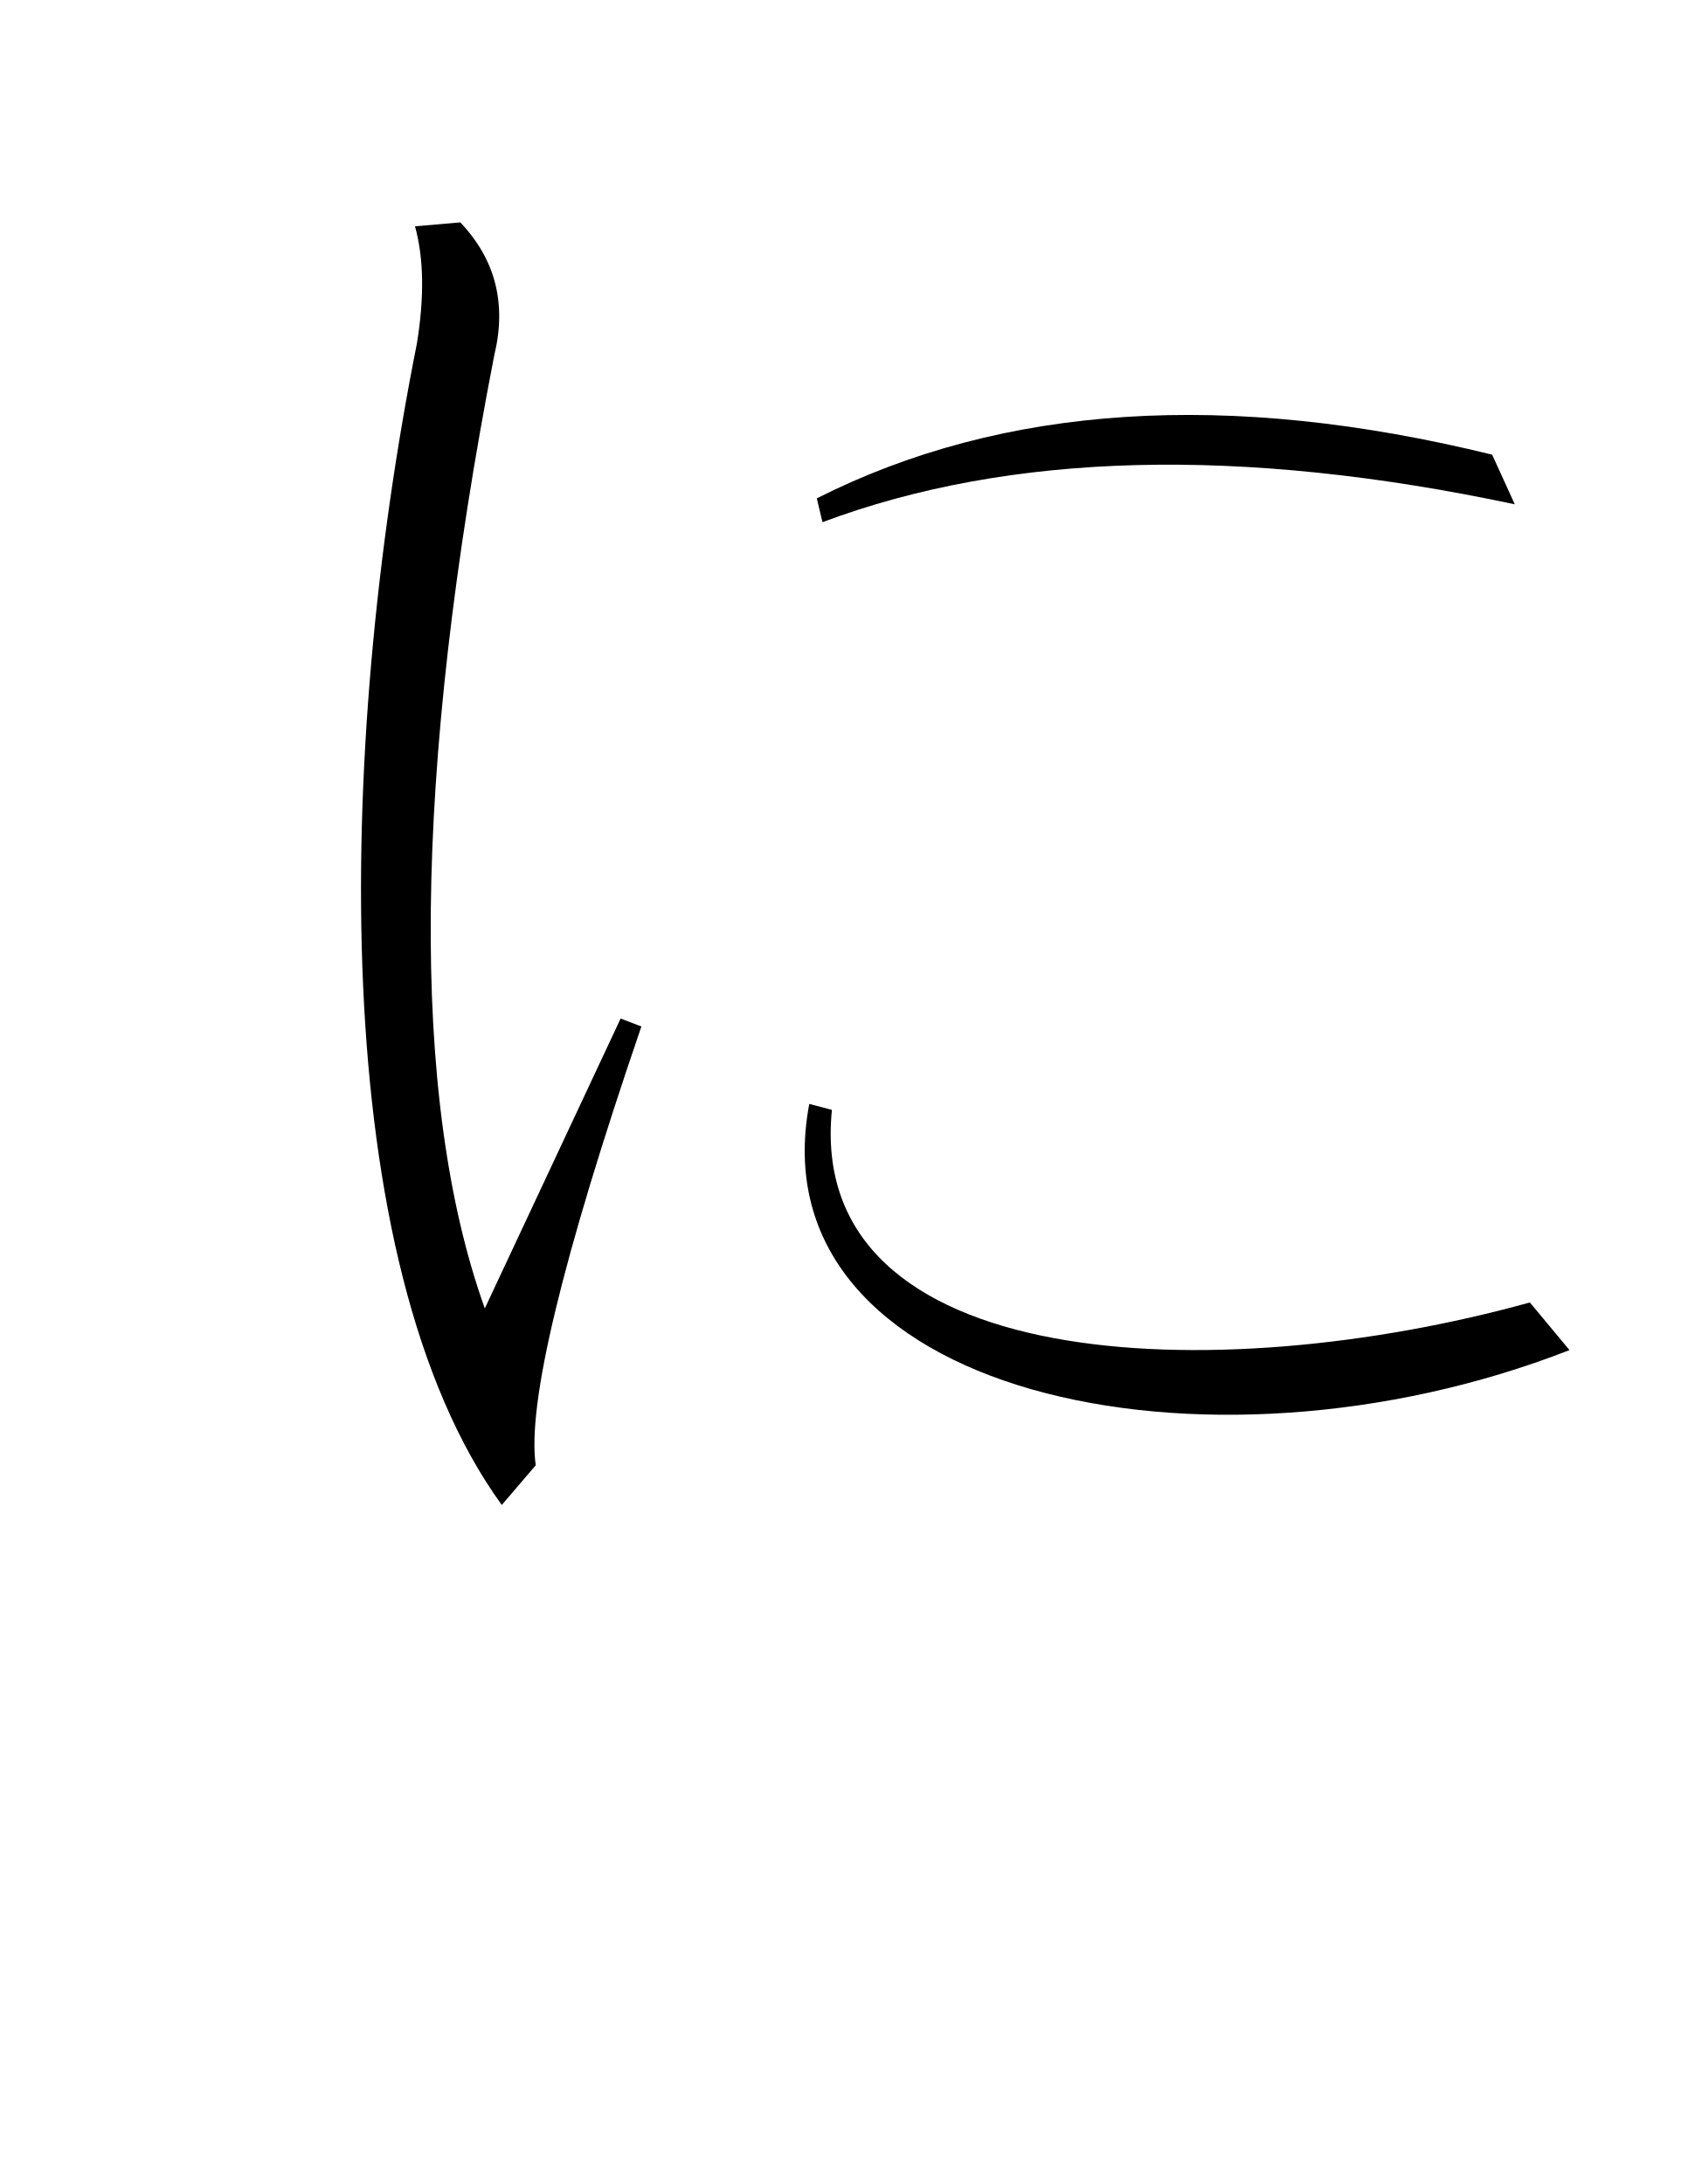
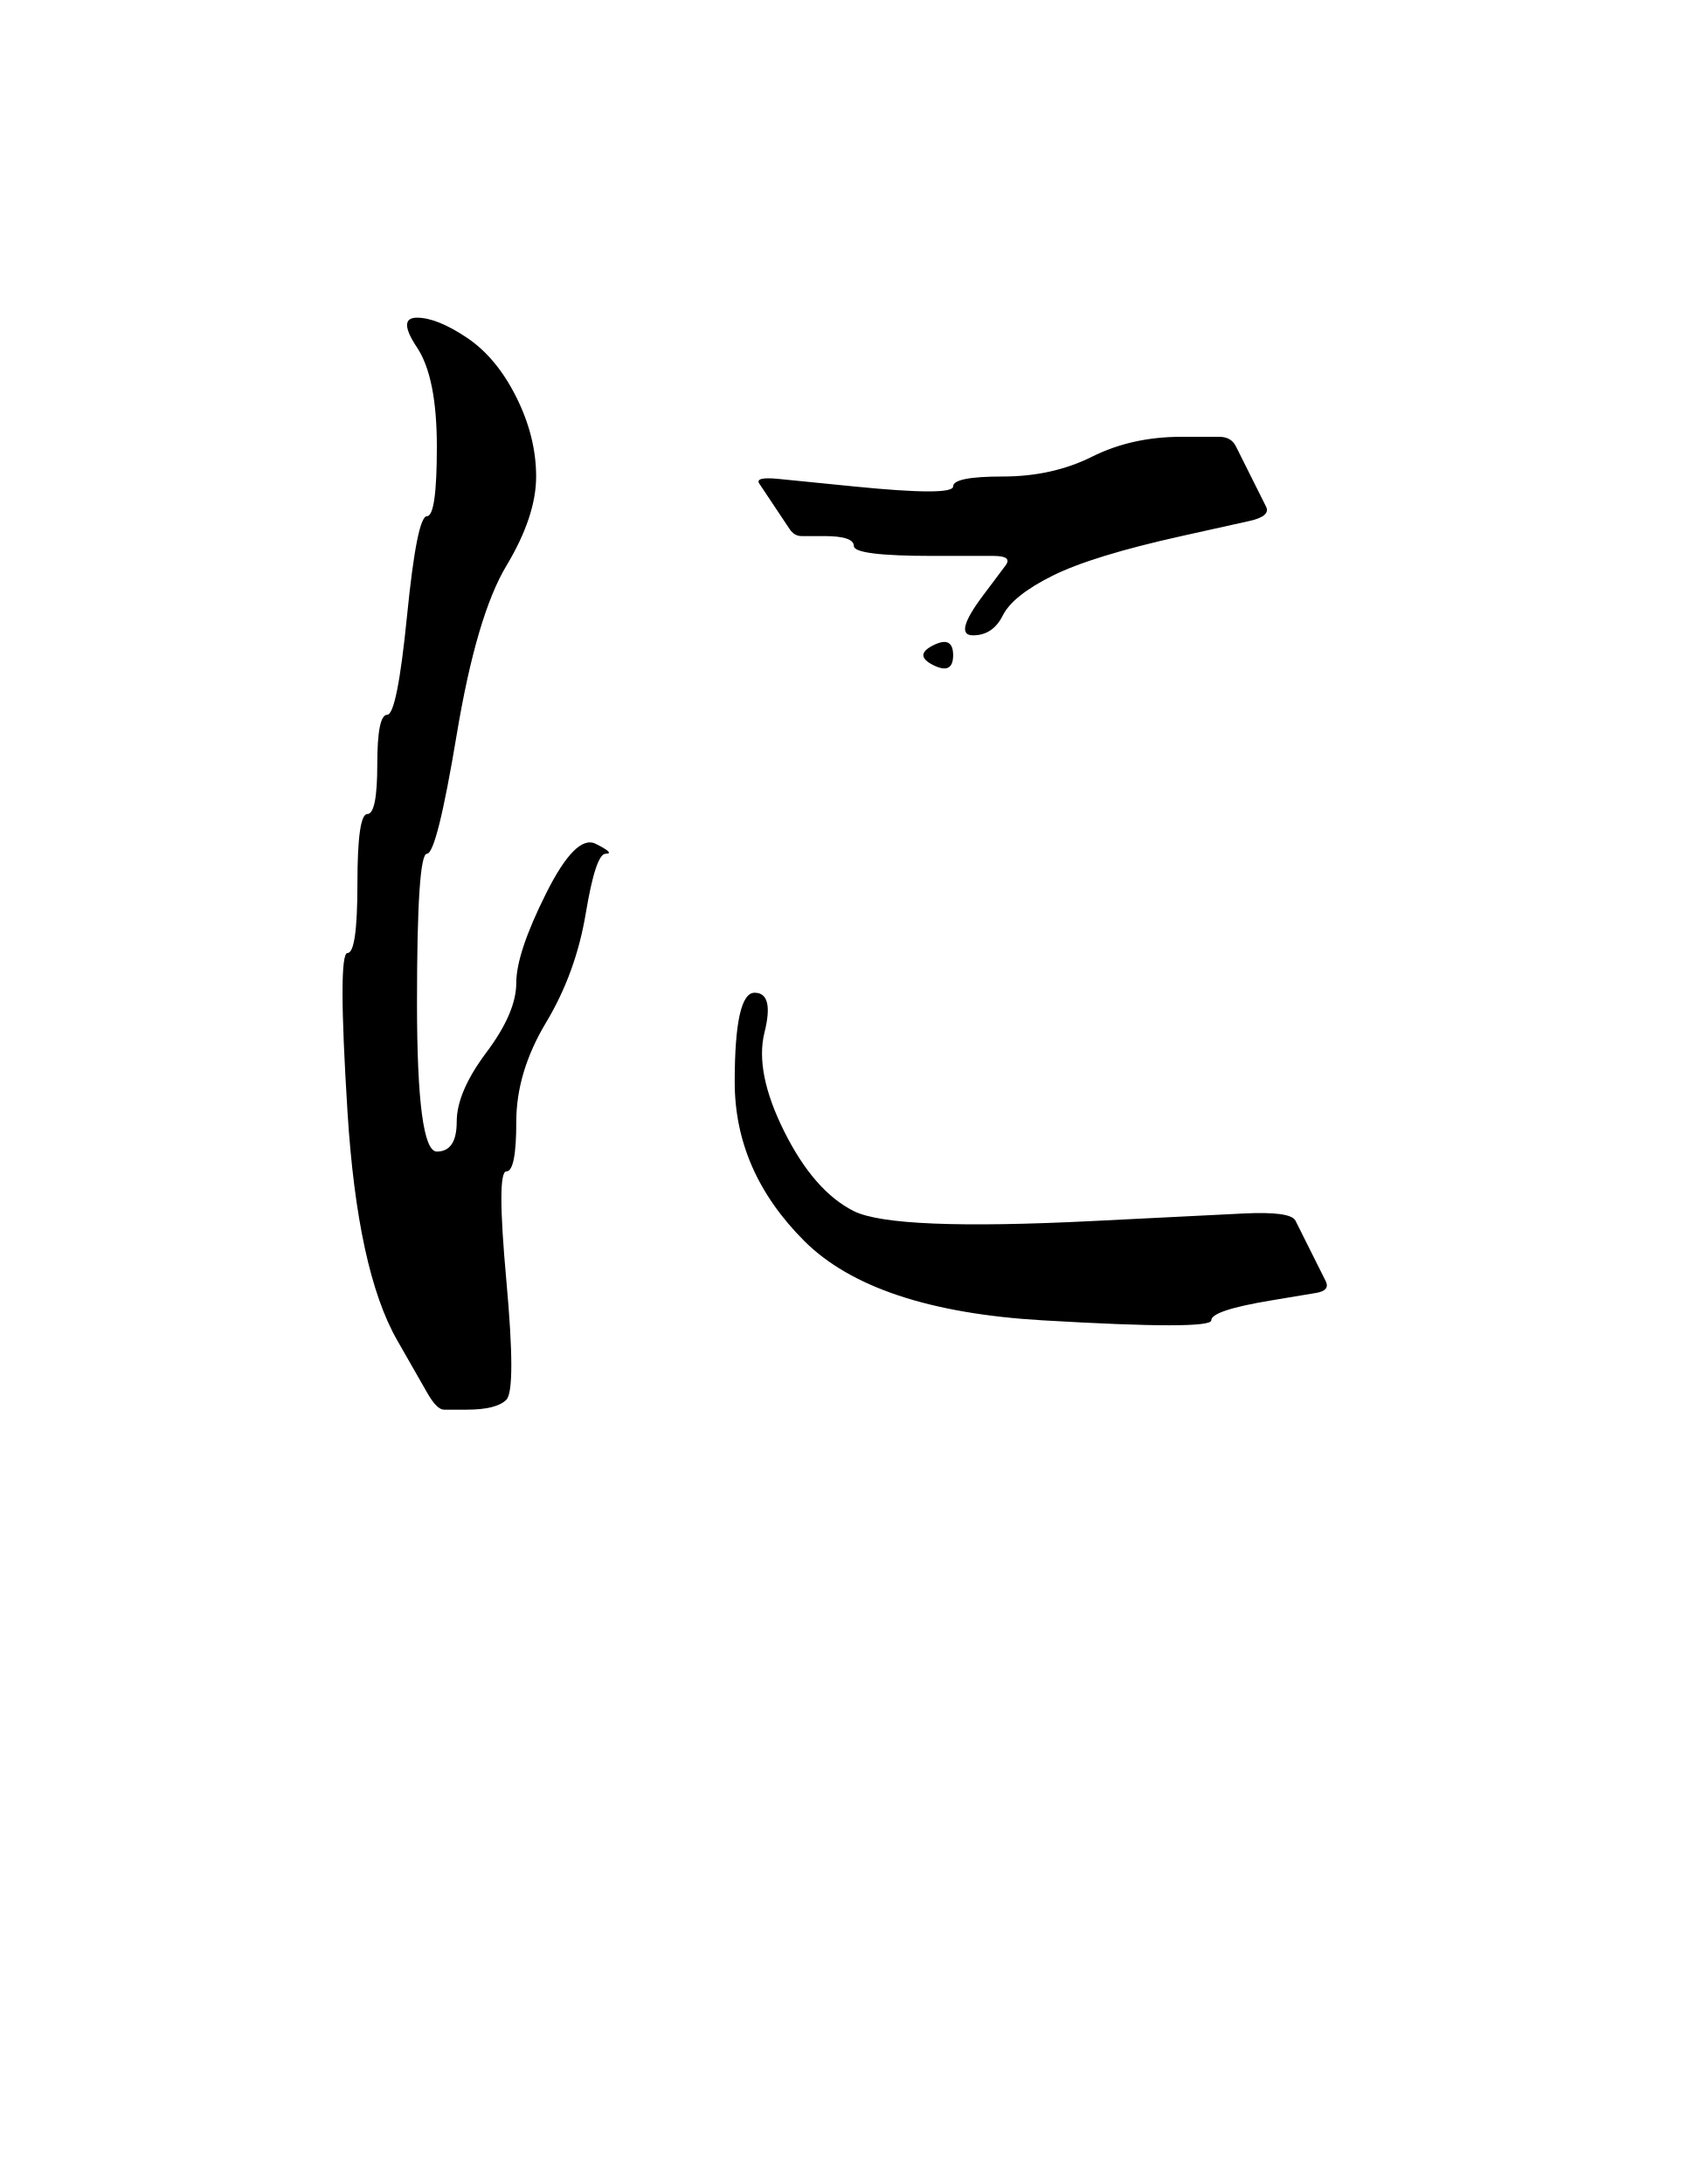
<svg xmlns="http://www.w3.org/2000/svg" viewBox="0 0 850 1100">
  <g transform="translate(0 820) scale(1 -1)">
-     <path d="M231.8 708.0 209.0 706.0Q215.65 682.0 209.95 647.0C169.1 442.0 164.35 184.0 252.7 62.0L269.8 82.0Q263.15 128.0 323.0 303.0L312.55 307.0L244.15 161.0C206.15 267.0 208.05 431.0 248.9 641.0Q258.4 680.0 231.8 708.0ZM411.35 569.0 414.2 557.0Q555.75 610.0 762.85 566.0L751.45 591.0Q551.95 640.0 411.35 569.0ZM418.95 261.0 407.55 264.0C380.0 118.0 606.1 68.0 790.4 140.0L770.45 164.0C611.8 120.0 405.65 128.0 418.95 261.0Z" fill="black" fill-rule="nonzero" />
+     <path d="M175.0 260.0Q180.0 180.0 200.0 145.0L215.2 118.4Q220.0 110.0 223.6 110.0H235.0Q250.0 110.0 255.0 115.0Q260.0 120.0 255.0 175.0Q250.0 230.0 255.0 230.0Q260.0 230.0 260.0 255.0Q260.0 280.0 275.0 305.0Q290.0 330.0 295.0 360.0Q300.0 390.0 305.0 390.0Q310.0 390.0 300.0 395.0Q290.0 400.0 275.0 370.0Q260.0 340.0 260.0 325.0Q260.0 310.0 245.0 290.0Q230.0 270.0 230.0 255.0Q230.0 240.0 220.0 240.0Q210.0 240.0 210.0 315.0Q210.0 390.0 215.0 390.0Q220.0 390.0 230.0 450.0Q240.0 510.0 255.0 535.0Q270.0 560.0 270.0 580.0Q270.0 600.0 260.0 620.0Q250.0 640.0 235.0 650.0Q220.0 660.0 210.0 660.0Q200.0 660.0 210.0 645.0Q220.0 630.0 220.0 595.0Q220.0 560.0 215.0 560.0Q210.0 560.0 205.0 510.0Q200.0 460.0 195.0 460.0Q190.0 460.0 190.0 435.0Q190.0 410.0 185.0 410.0Q180.0 410.0 180.0 375.0Q180.0 340.0 175.0 340.0Q170.0 340.0 175.0 260.0ZM370.0 275.0Q370.0 230.0 405.0 195.0Q440.0 160.0 525.0 155.0Q610.0 150.0 610.0 155.0Q610.0 160.0 640.0 165.0L662.8 168.8Q670.0 170.0 667.6 174.8L652.4 205.2Q650.0 210.0 626.0 208.8L550.0 205.0Q450.0 200.0 430.0 210.0Q410.0 220.0 395.0 250.0Q380.0 280.0 385.0 300.0Q390.0 320.0 380.0 320.0Q370.0 320.0 370.0 275.0ZM382.4 576.4 397.6 553.6Q400.0 550.0 403.6 550.0H415.0Q430.0 550.0 430.0 545.0Q430.0 540.0 470.0 540.0H500.4Q510.0 540.0 506.4 535.2L495.0 520.0Q480.0 500.0 490.0 500.0Q500.0 500.0 505.0 510.0Q510.0 520.0 530.0 530.0Q550.0 540.0 595.0 550.0L629.2 557.6Q640.0 560.0 637.6 564.8L622.4 595.2Q620.0 600.0 614.0 600.0H595.0Q570.0 600.0 550.0 590.0Q530.0 580.0 505.0 580.0Q480.0 580.0 480.0 575.0Q480.0 570.0 430.0 575.0L392.0 578.8Q380.0 580.0 382.4 576.4ZM470.0 485.0Q480.0 480.0 480.0 490.0Q480.0 500.0 470.0 495.0Q460.0 490.0 470.0 485.0Z" fill="black" fill-rule="nonzero" />
  </g>
</svg>
